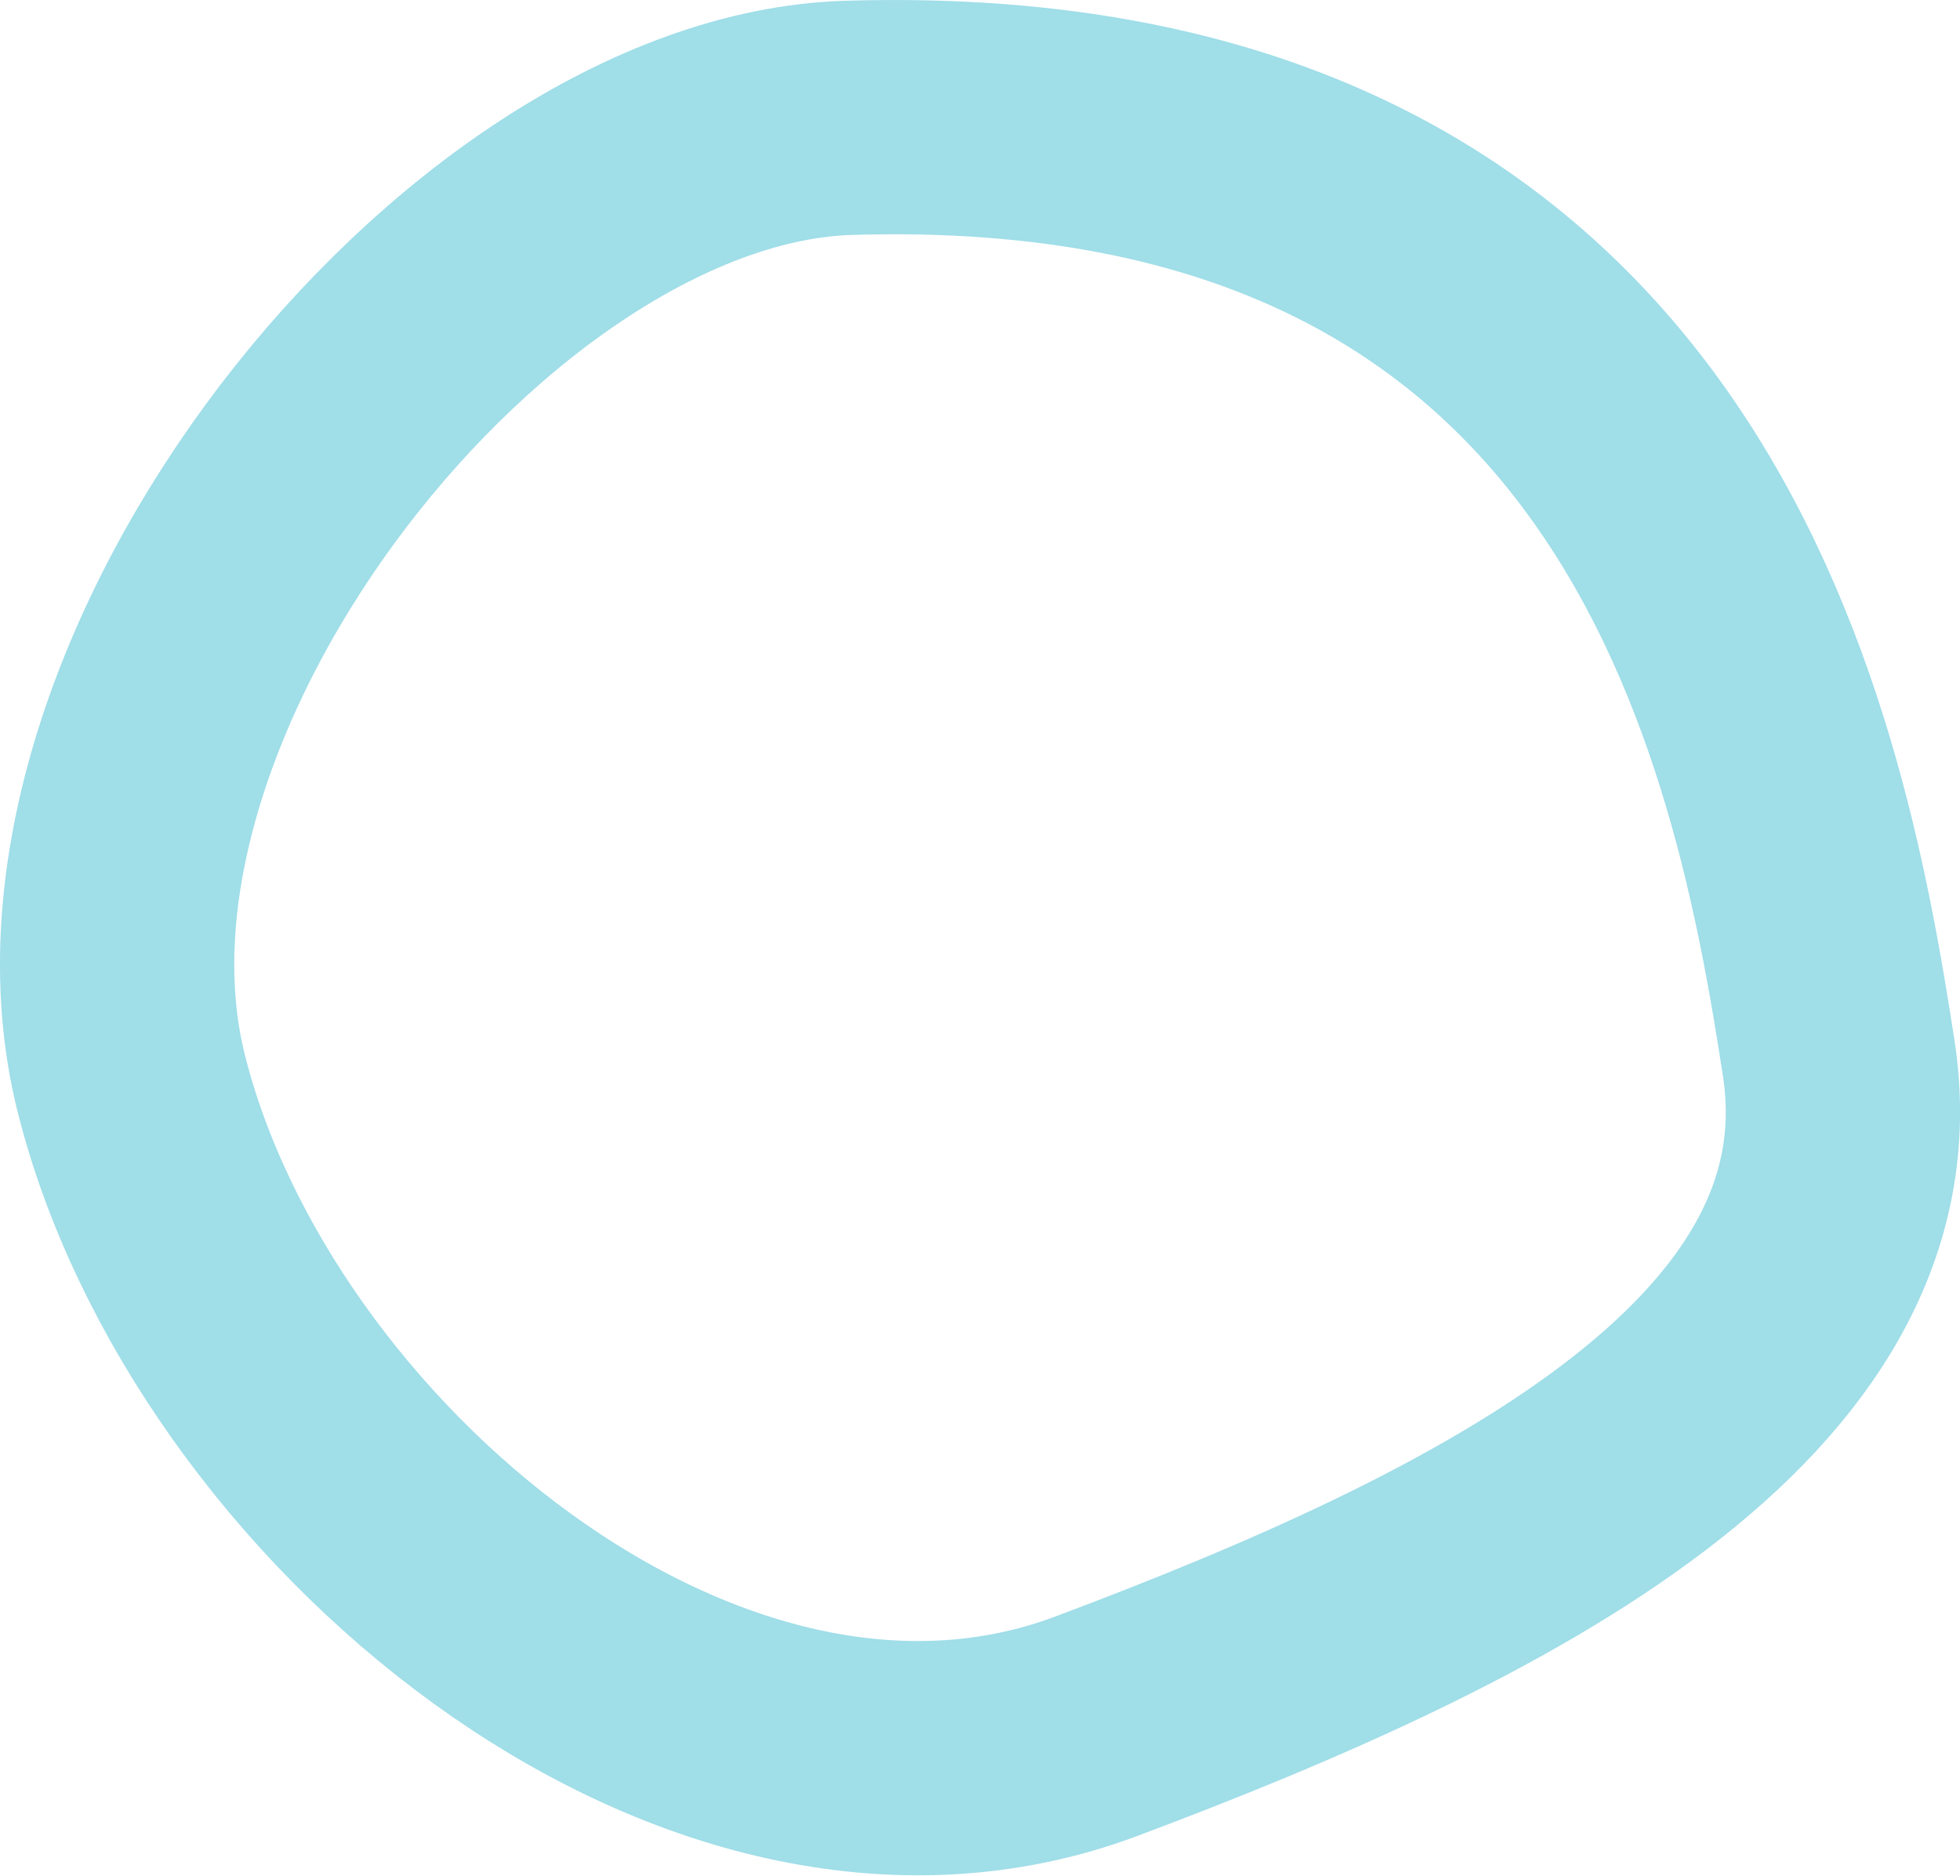
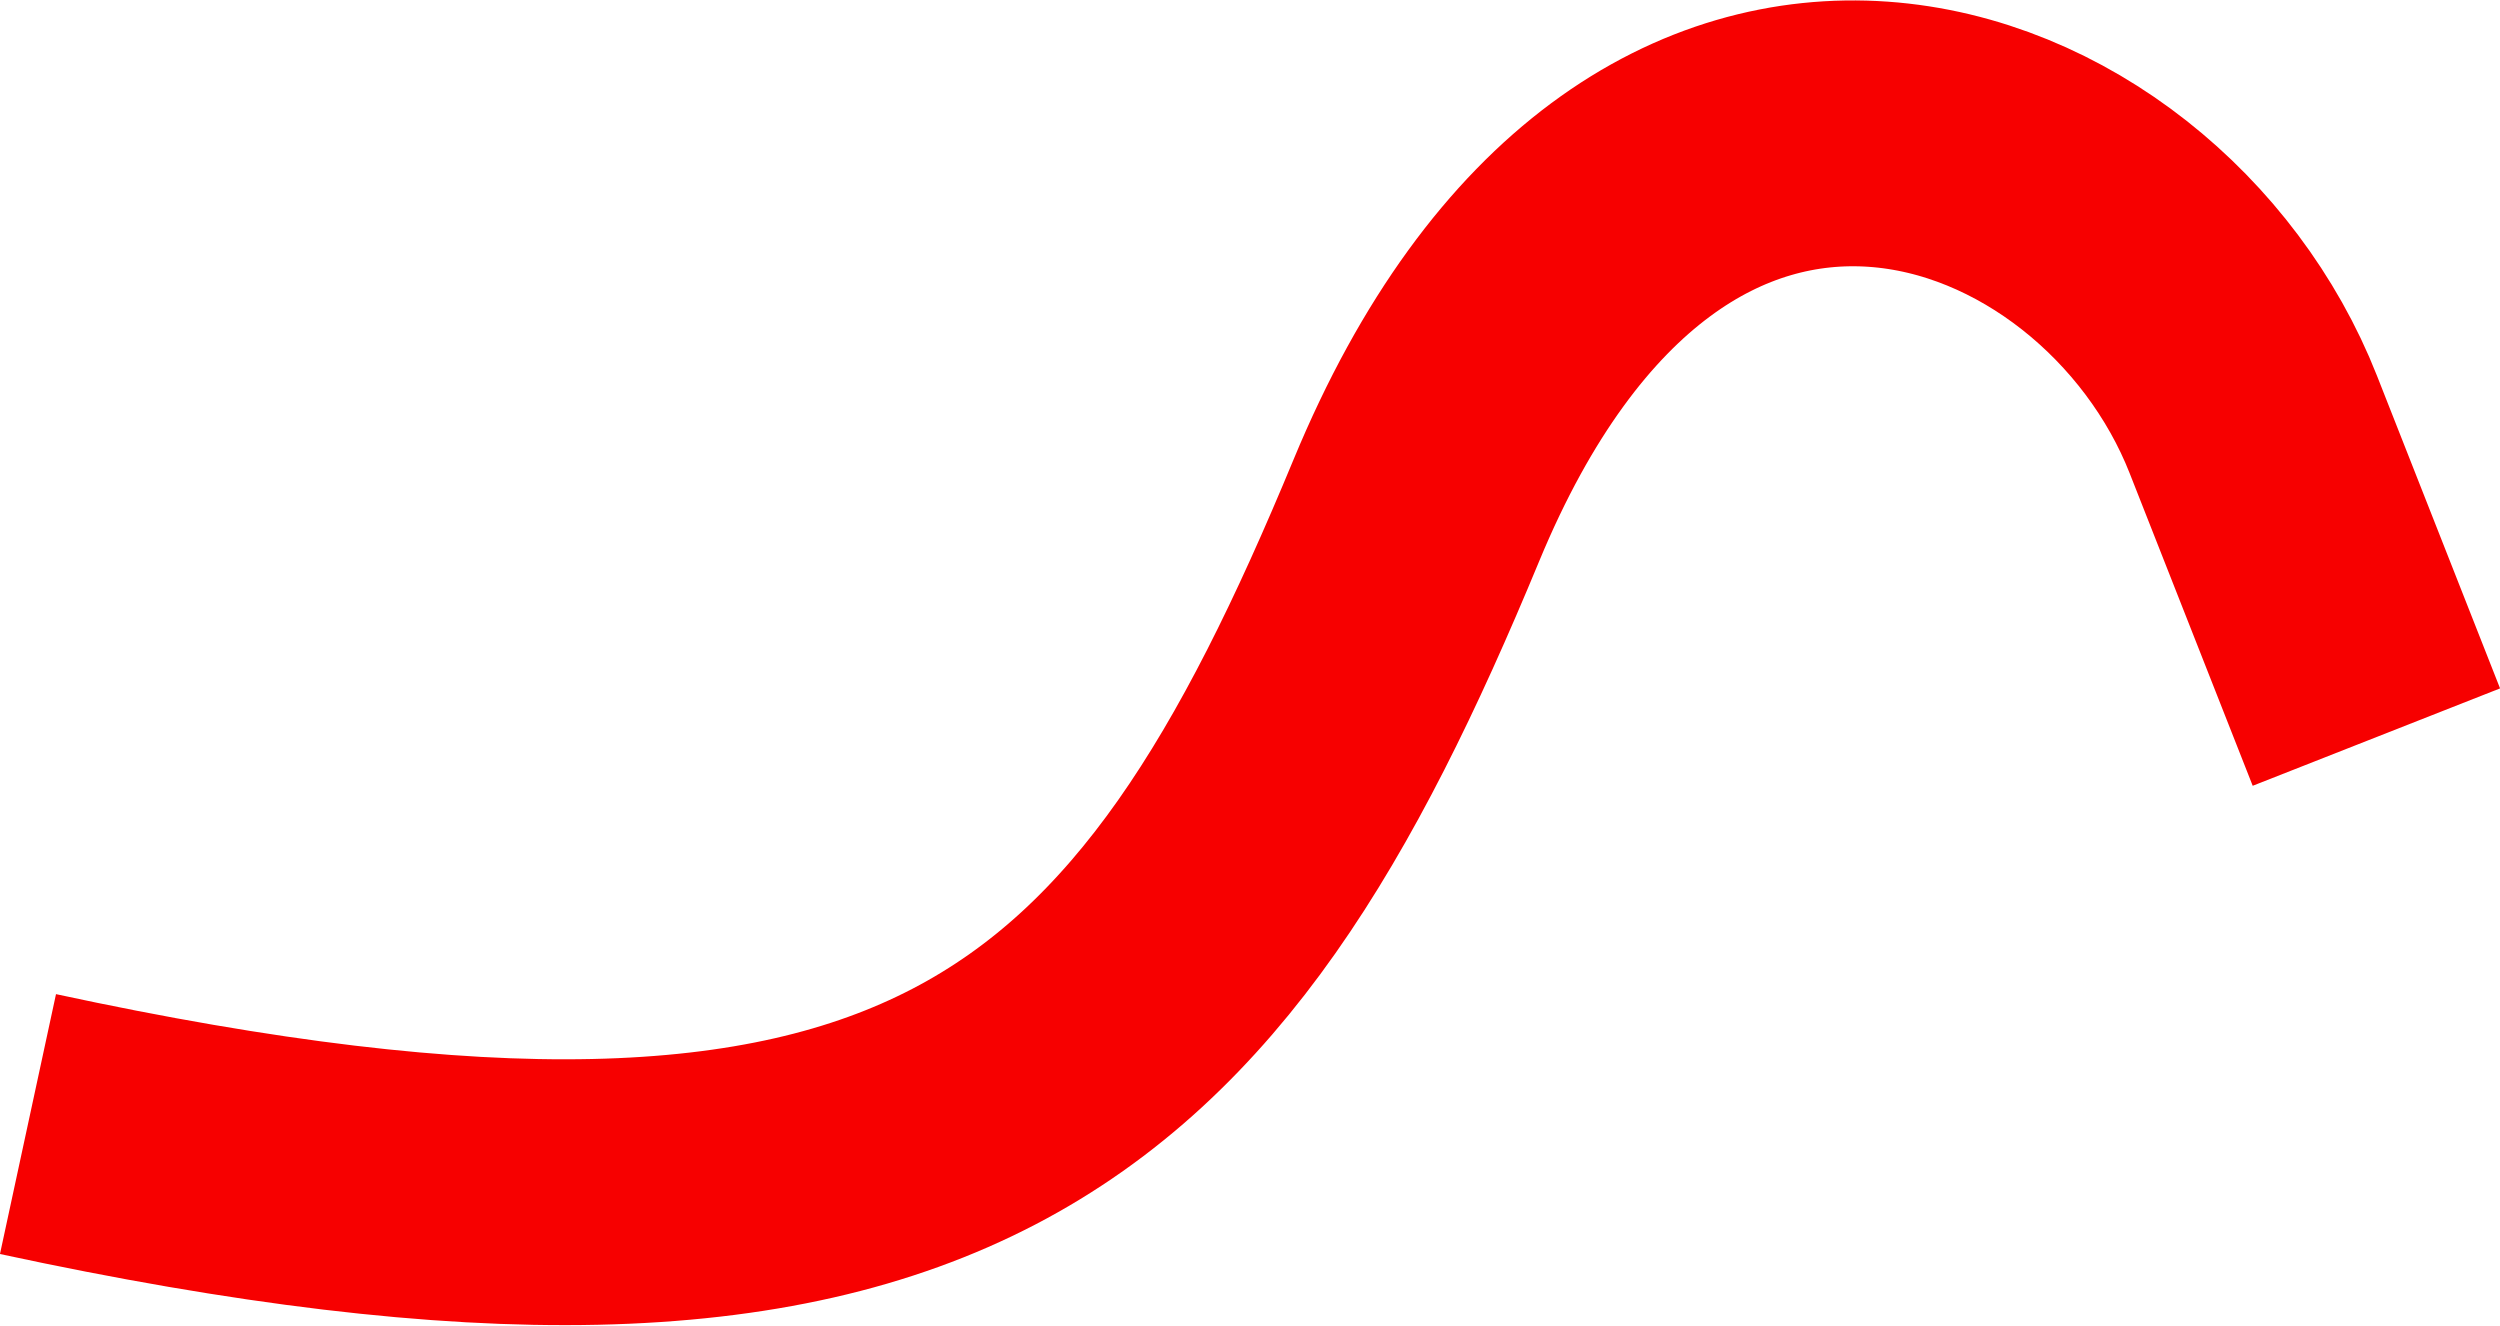
- <svg xmlns="http://www.w3.org/2000/svg" viewBox="0 0 334.64 320.2">
+ <svg xmlns="http://www.w3.org/2000/svg" viewBox="0 0 151.88 80.51">
  <defs>
-     <style>.cls-1{fill:none;stroke:#a0dee8;stroke-miterlimit:10;stroke-width:40px;}</style>
+     <style>.cls-1{fill:none;stroke:#f70000;stroke-linejoin:bevel;stroke-width:16.15px;}</style>
  </defs>
  <g id="Слой_2" data-name="Слой 2">
    <g id="лого">
-       <path class="cls-1" d="M144.92,20.12C81.43,22,5.49,117.3,22.39,184.9s97.18,135.2,164.78,109.85S322.38,235.6,313.93,180.67,284.35,15.89,144.92,20.12Z" />
+       <path class="cls-1" d="M1.7,68.29C56.94,80.2,71.56,66,86.05,31s43.37-24.18,50.84-5.22l7.48,19" />
    </g>
  </g>
</svg>
